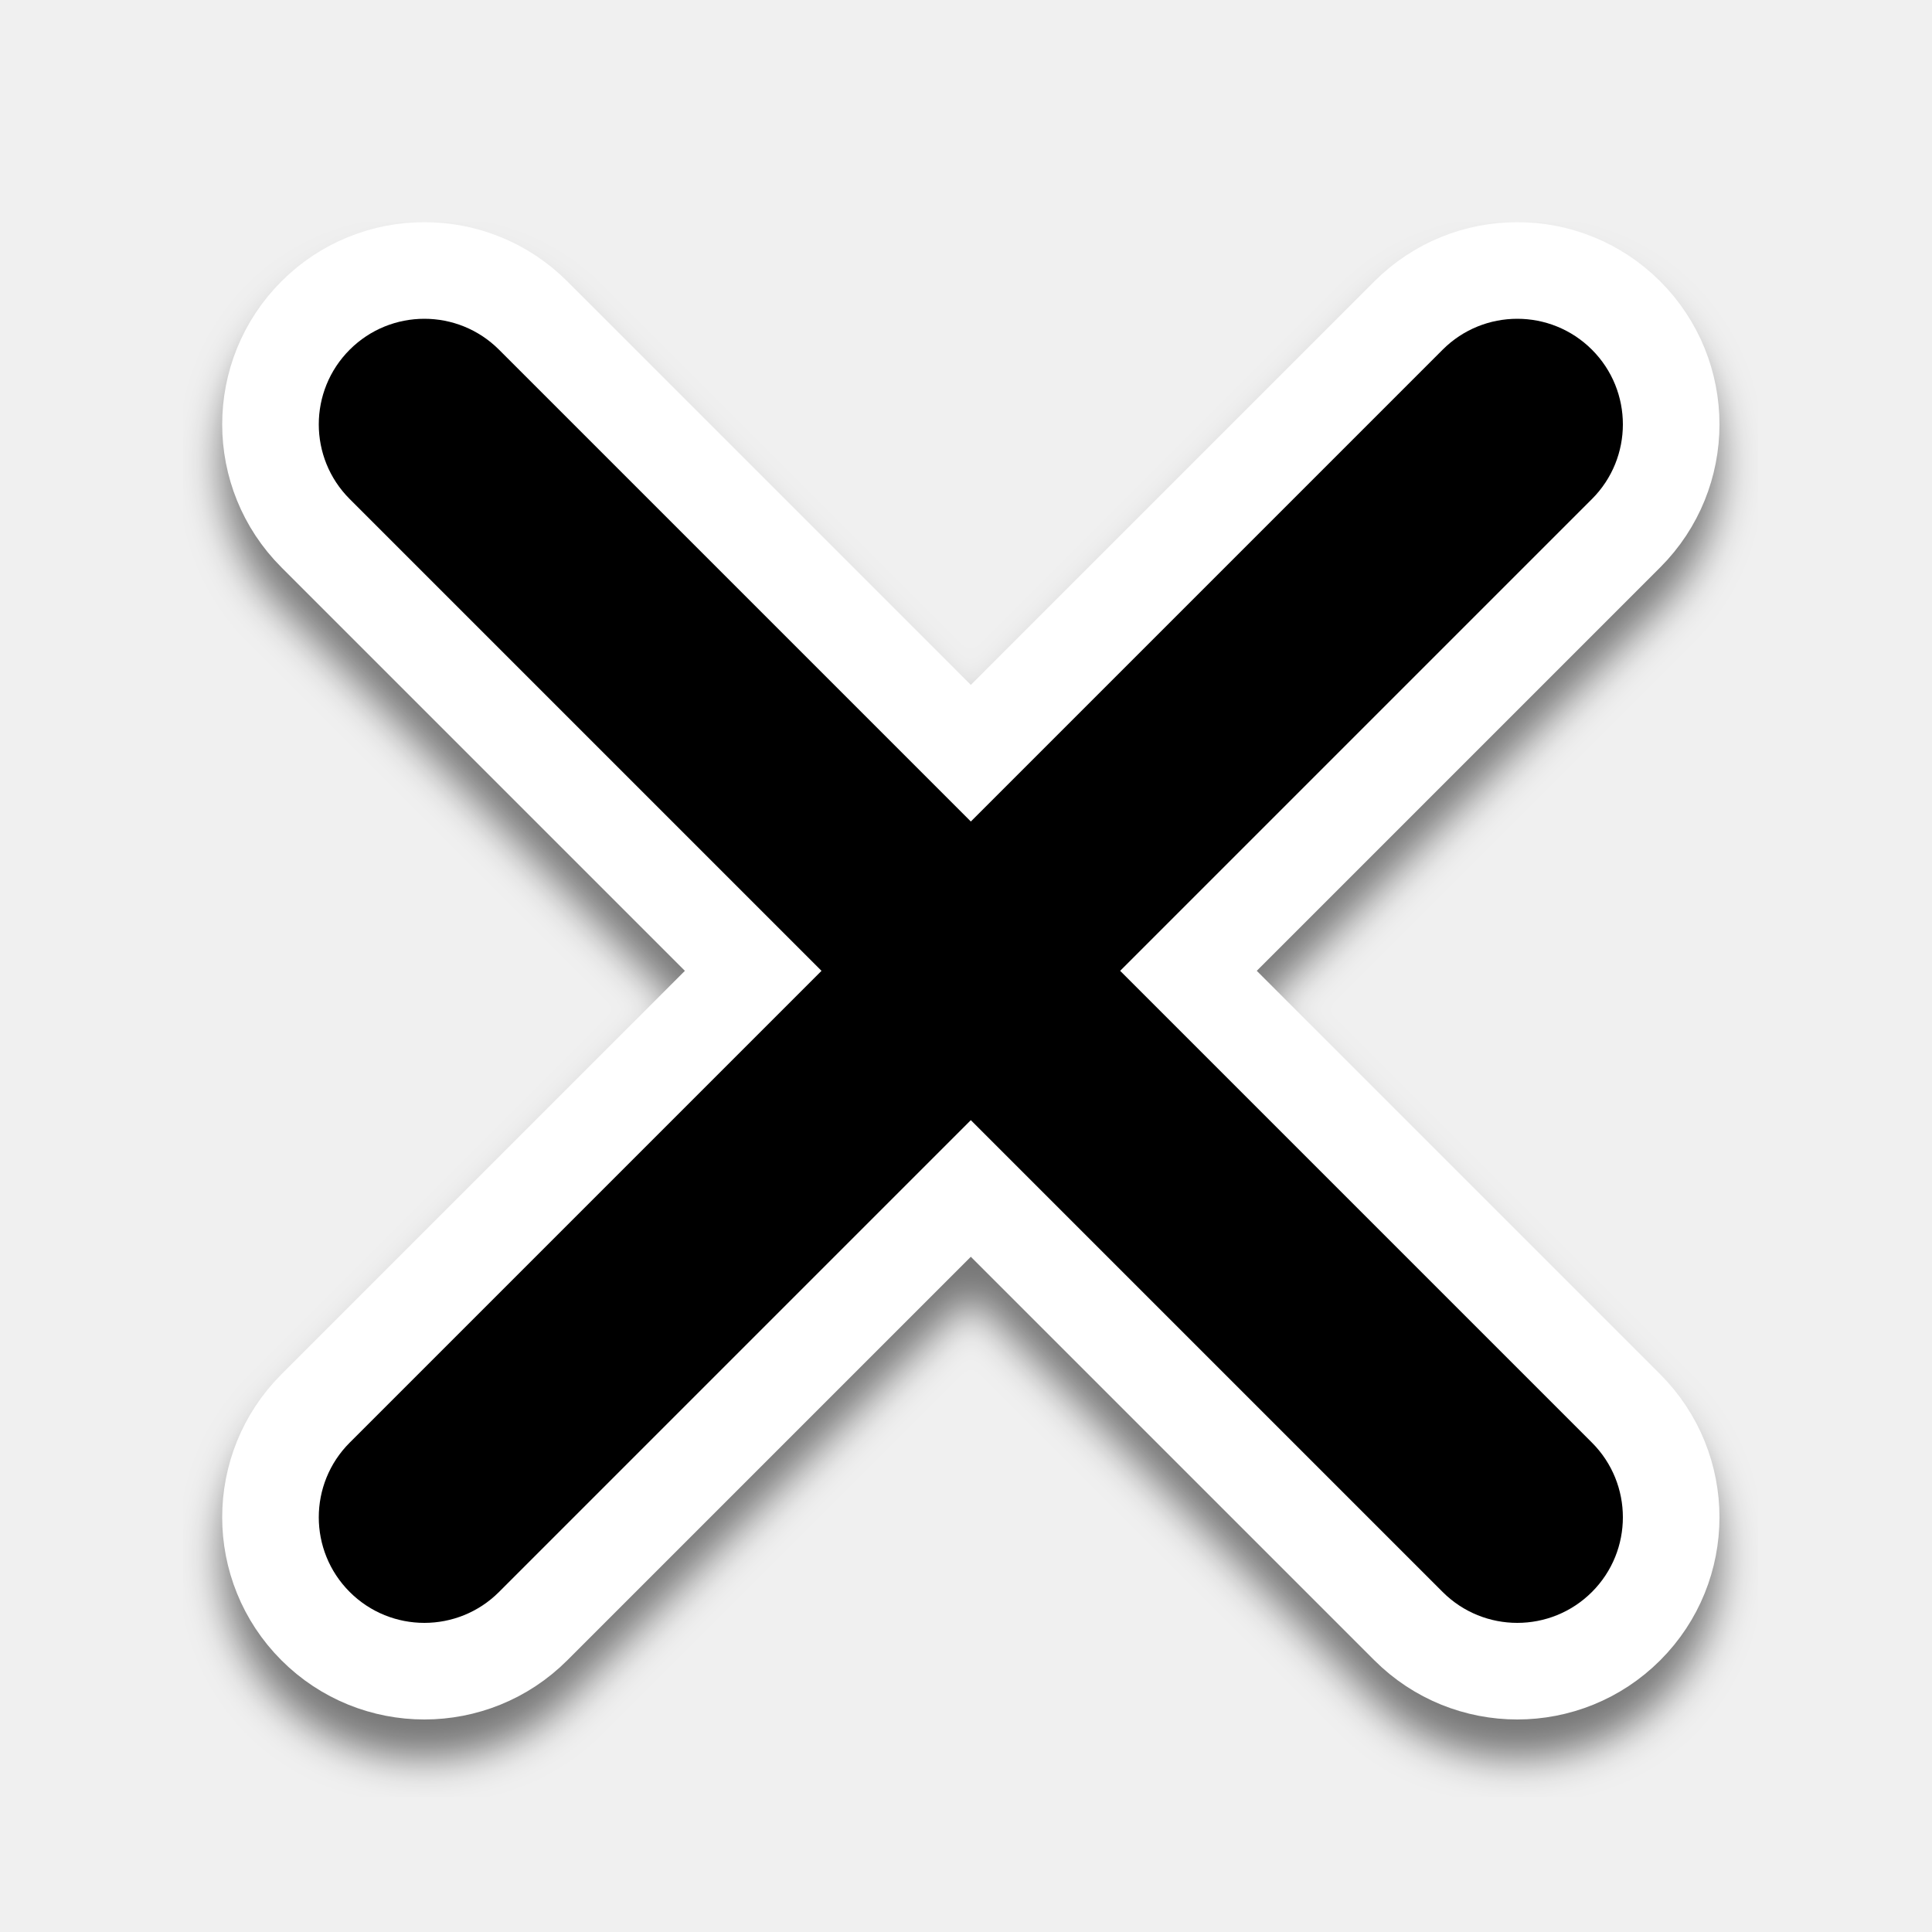
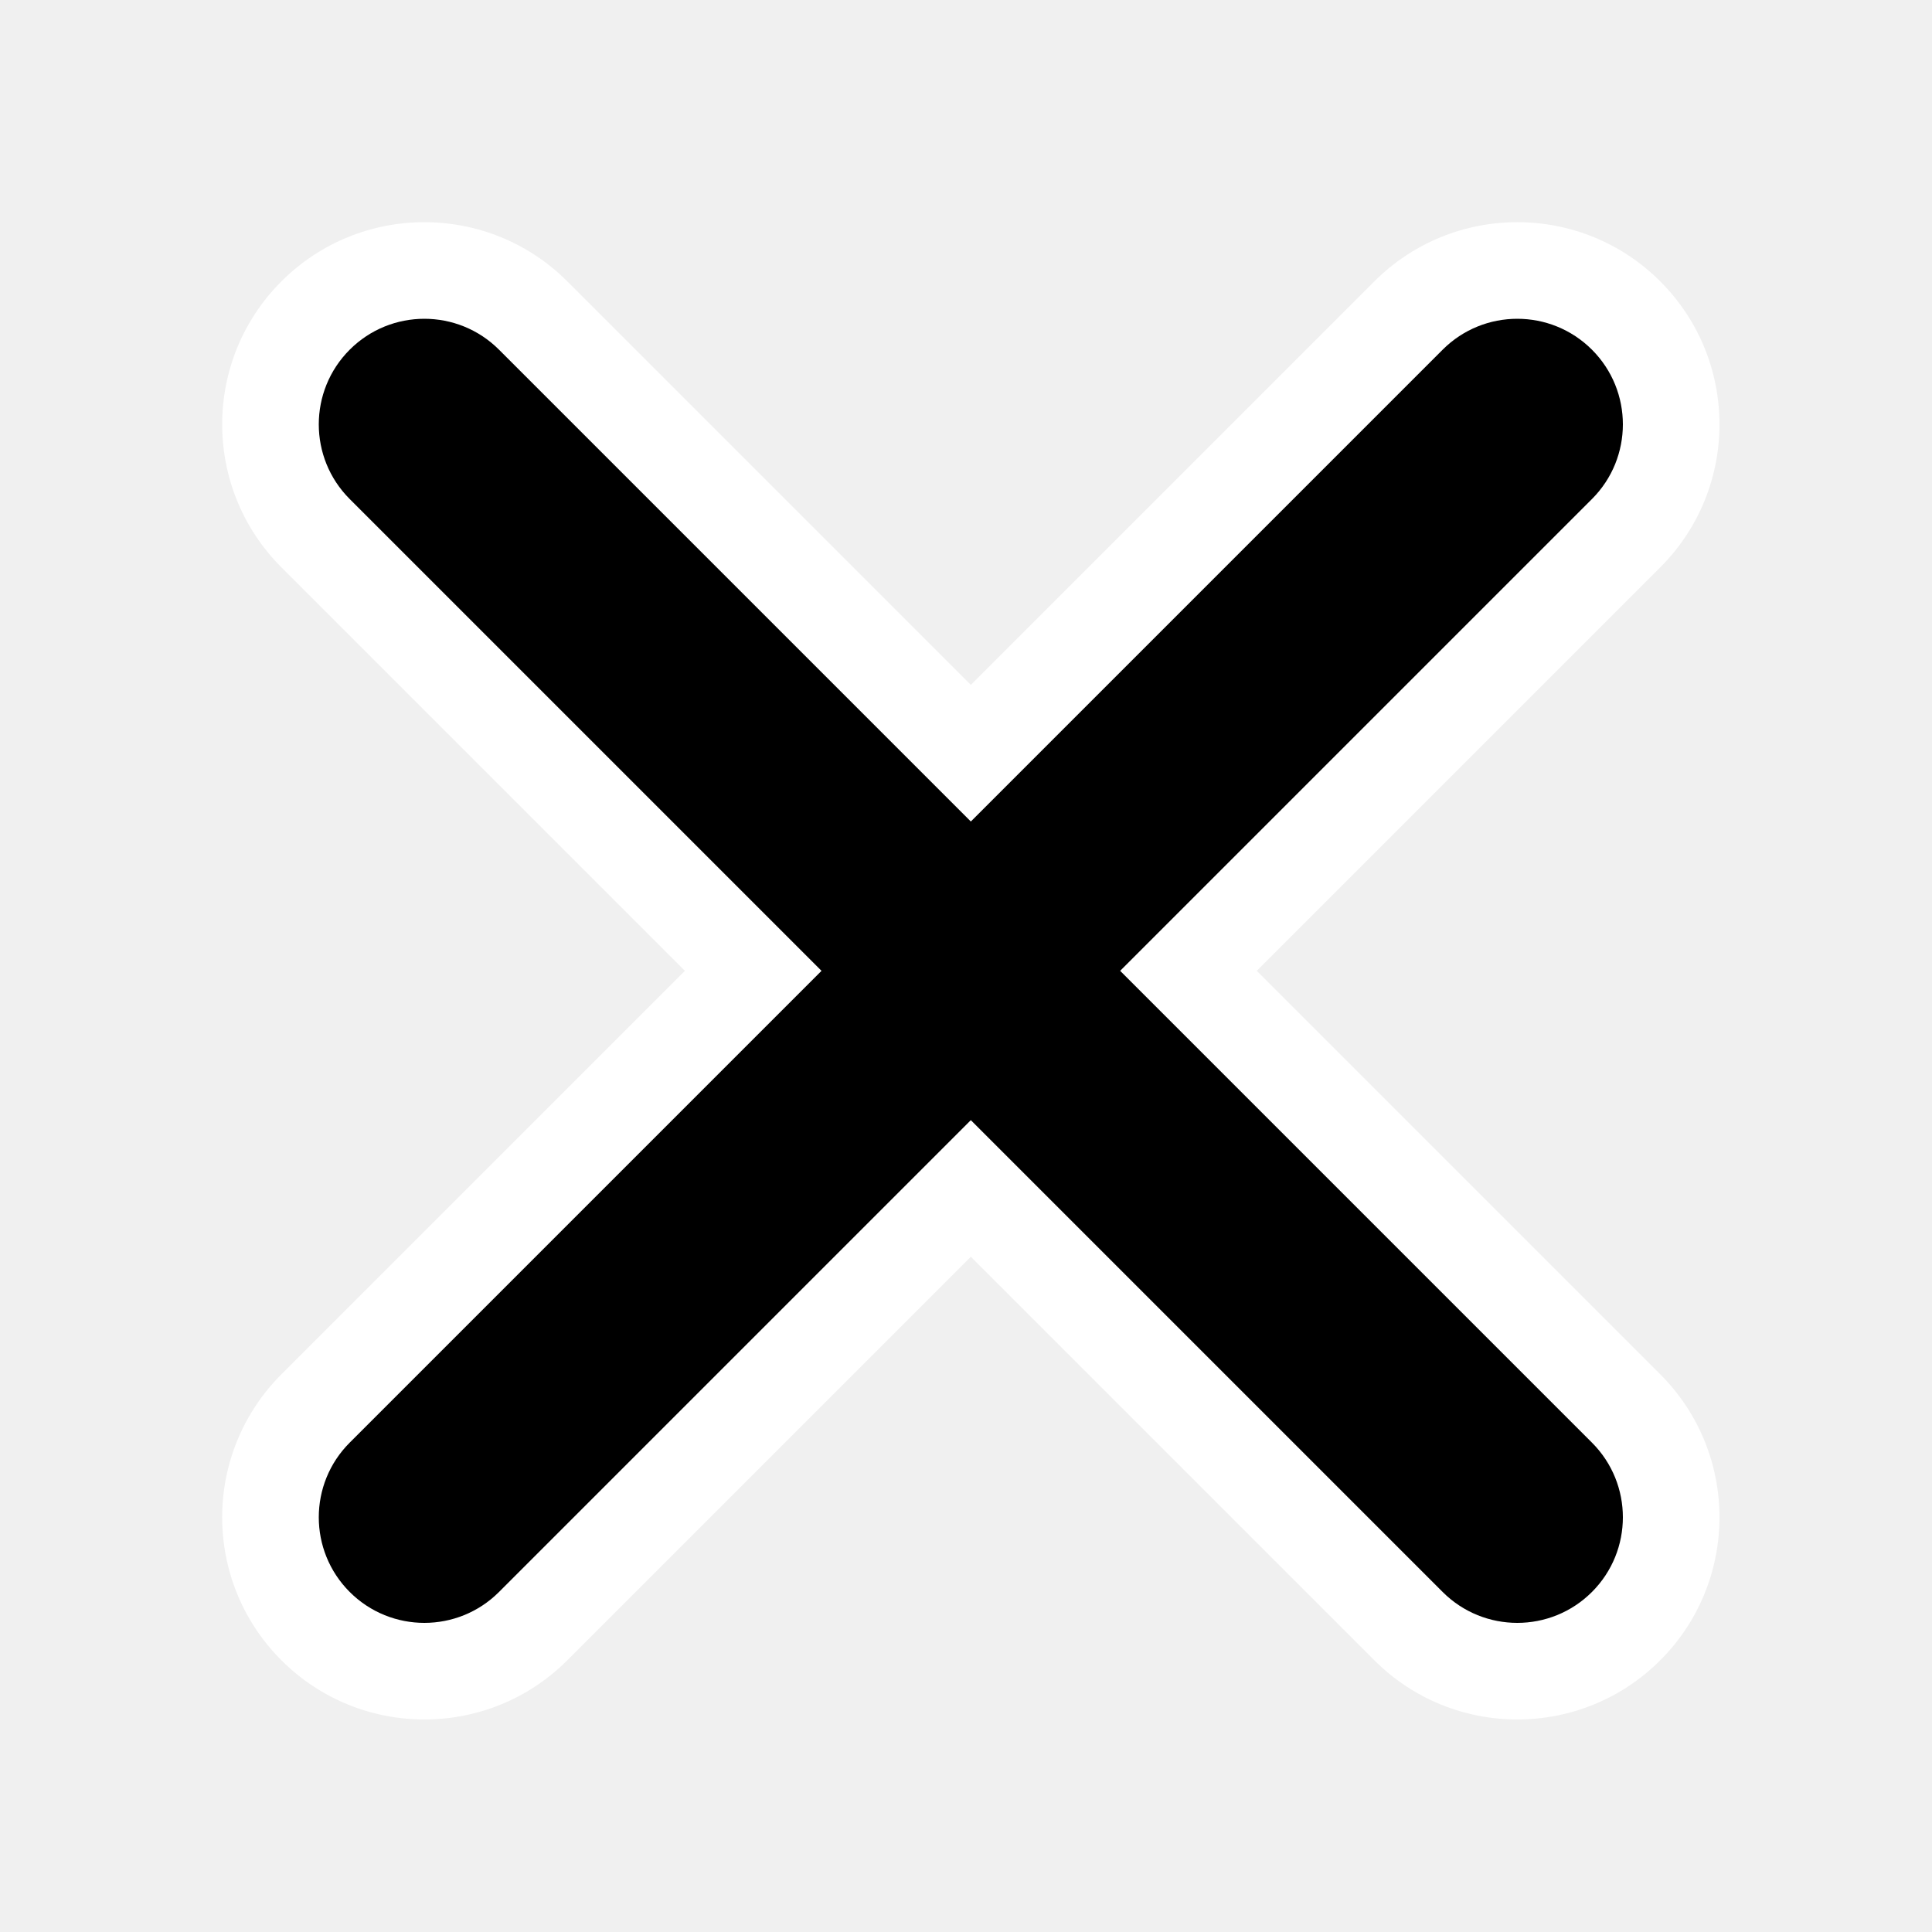
<svg xmlns="http://www.w3.org/2000/svg" width="200" height="200" viewBox="0 0 200 200" fill="none">
-   <g filter="url(#filter0_d)">
-     <path d="M32.666 32.666L32.666 32.666C26.445 38.887 26.445 48.974 32.666 55.195L77.971 100.5L32.666 145.805C26.445 152.026 26.445 162.113 32.666 168.334C38.887 174.555 48.974 174.555 55.195 168.334L100.5 123.029L145.805 168.334C152.026 174.555 162.113 174.555 168.334 168.334C174.555 162.113 174.555 152.026 168.334 145.805L123.029 100.5L168.334 55.195C174.555 48.974 174.555 38.887 168.334 32.666C162.113 26.445 152.026 26.445 145.805 32.666L100.5 77.971L55.195 32.666C48.974 26.445 38.887 26.445 32.666 32.666Z" fill="white" stroke="white" stroke-width="10" stroke-linecap="round" stroke-linejoin="round" />
-     <path d="M164.799 51.659L115.958 100.5L164.799 149.341C169.067 153.609 169.067 160.53 164.799 164.799C160.53 169.067 153.609 169.067 149.341 164.799L100.5 115.958L51.659 164.799C47.391 169.067 40.47 169.067 36.201 164.799C31.933 160.53 31.933 153.609 36.201 149.341L85.042 100.5L36.201 51.659C31.933 47.391 31.933 40.47 36.201 36.201C40.47 31.933 47.391 31.933 51.659 36.201L100.5 85.042L149.341 36.201C153.609 31.933 160.53 31.933 164.799 36.201C169.067 40.47 169.067 47.391 164.799 51.659Z" fill="black" />
-   </g>
-   <defs>
-     <filter id="filter0_d" x="19" y="23" width="163" height="163" filterUnits="userSpaceOnUse" color-interpolation-filters="sRGB">
-       <feFlood flood-opacity="0" result="BackgroundImageFix" />
-       <feColorMatrix in="SourceAlpha" type="matrix" values="0 0 0 0 0 0 0 0 0 0 0 0 0 0 0 0 0 0 127 0" />
-       <feOffset dy="4" />
-       <feGaussianBlur stdDeviation="2" />
-       <feColorMatrix type="matrix" values="0 0 0 0 0 0 0 0 0 0 0 0 0 0 0 0 0 0 0.5 0" />
-       <feBlend mode="normal" in2="BackgroundImageFix" result="effect1_dropShadow" />
-       <feBlend mode="normal" in="SourceGraphic" in2="effect1_dropShadow" result="shape" />
-     </filter>
-   </defs>
+   <path d="M29.13 29.13C37.304 20.957 50.556 20.957 58.73 29.13L100.5 70.9L142.27 29.13C150.443 20.956 163.696 20.956 171.87 29.13C180.043 37.304 180.043 50.556 171.87 58.73L130.1 100.5L171.87 142.27C180.043 150.443 180.043 163.696 171.87 171.87C163.696 180.043 150.443 180.043 142.27 171.87L100.5 130.1L58.73 171.87C50.556 180.043 37.304 180.043 29.13 171.87C20.956 163.696 20.957 150.443 29.13 142.27L70.9 100.5L29.13 58.73C20.957 50.556 20.957 37.304 29.13 29.13Z" fill="white" />
+   <path d="M164.799 51.659L115.958 100.5L164.799 149.341C169.067 153.609 169.067 160.53 164.799 164.799C160.53 169.067 153.609 169.067 149.341 164.799L100.5 115.958L51.659 164.799C47.391 169.067 40.47 169.067 36.201 164.799C31.933 160.53 31.933 153.609 36.201 149.341L85.042 100.5L36.201 51.659C31.933 47.391 31.933 40.47 36.201 36.201C40.47 31.933 47.391 31.933 51.659 36.201L100.5 85.042L149.341 36.201C153.609 31.933 160.53 31.933 164.799 36.201C169.067 40.47 169.067 47.391 164.799 51.659Z" fill="black" />
</svg>
